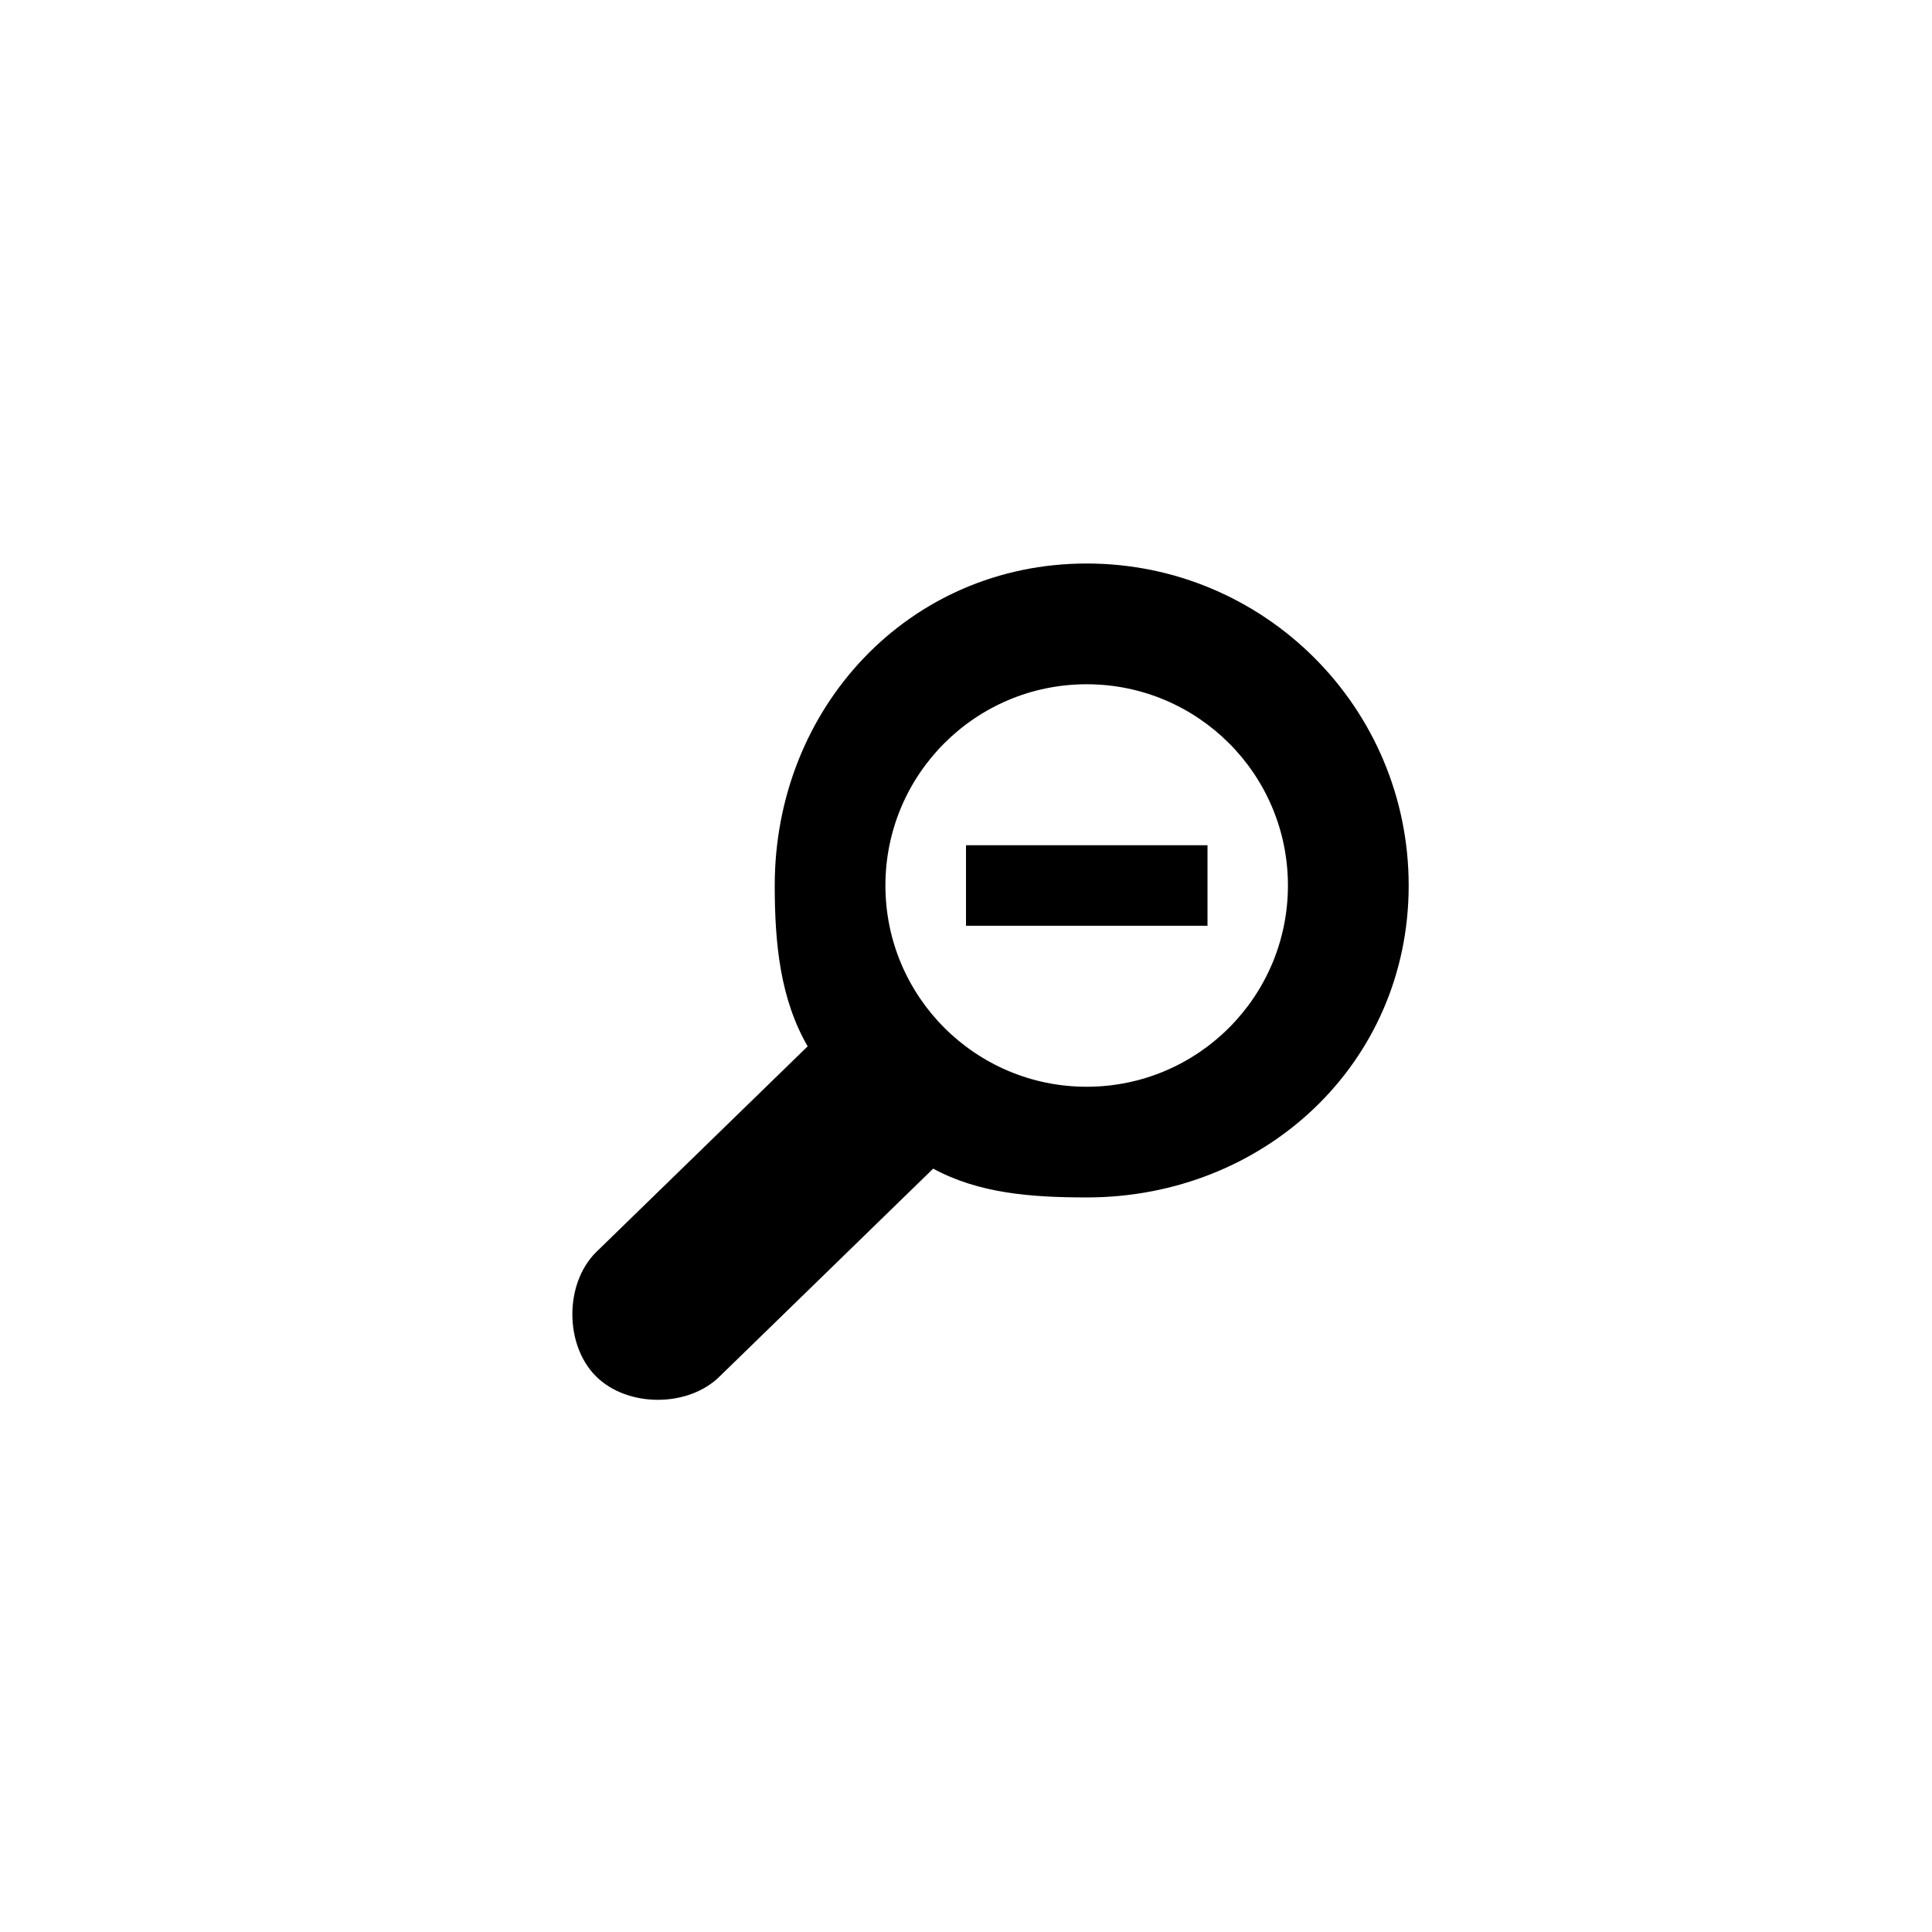
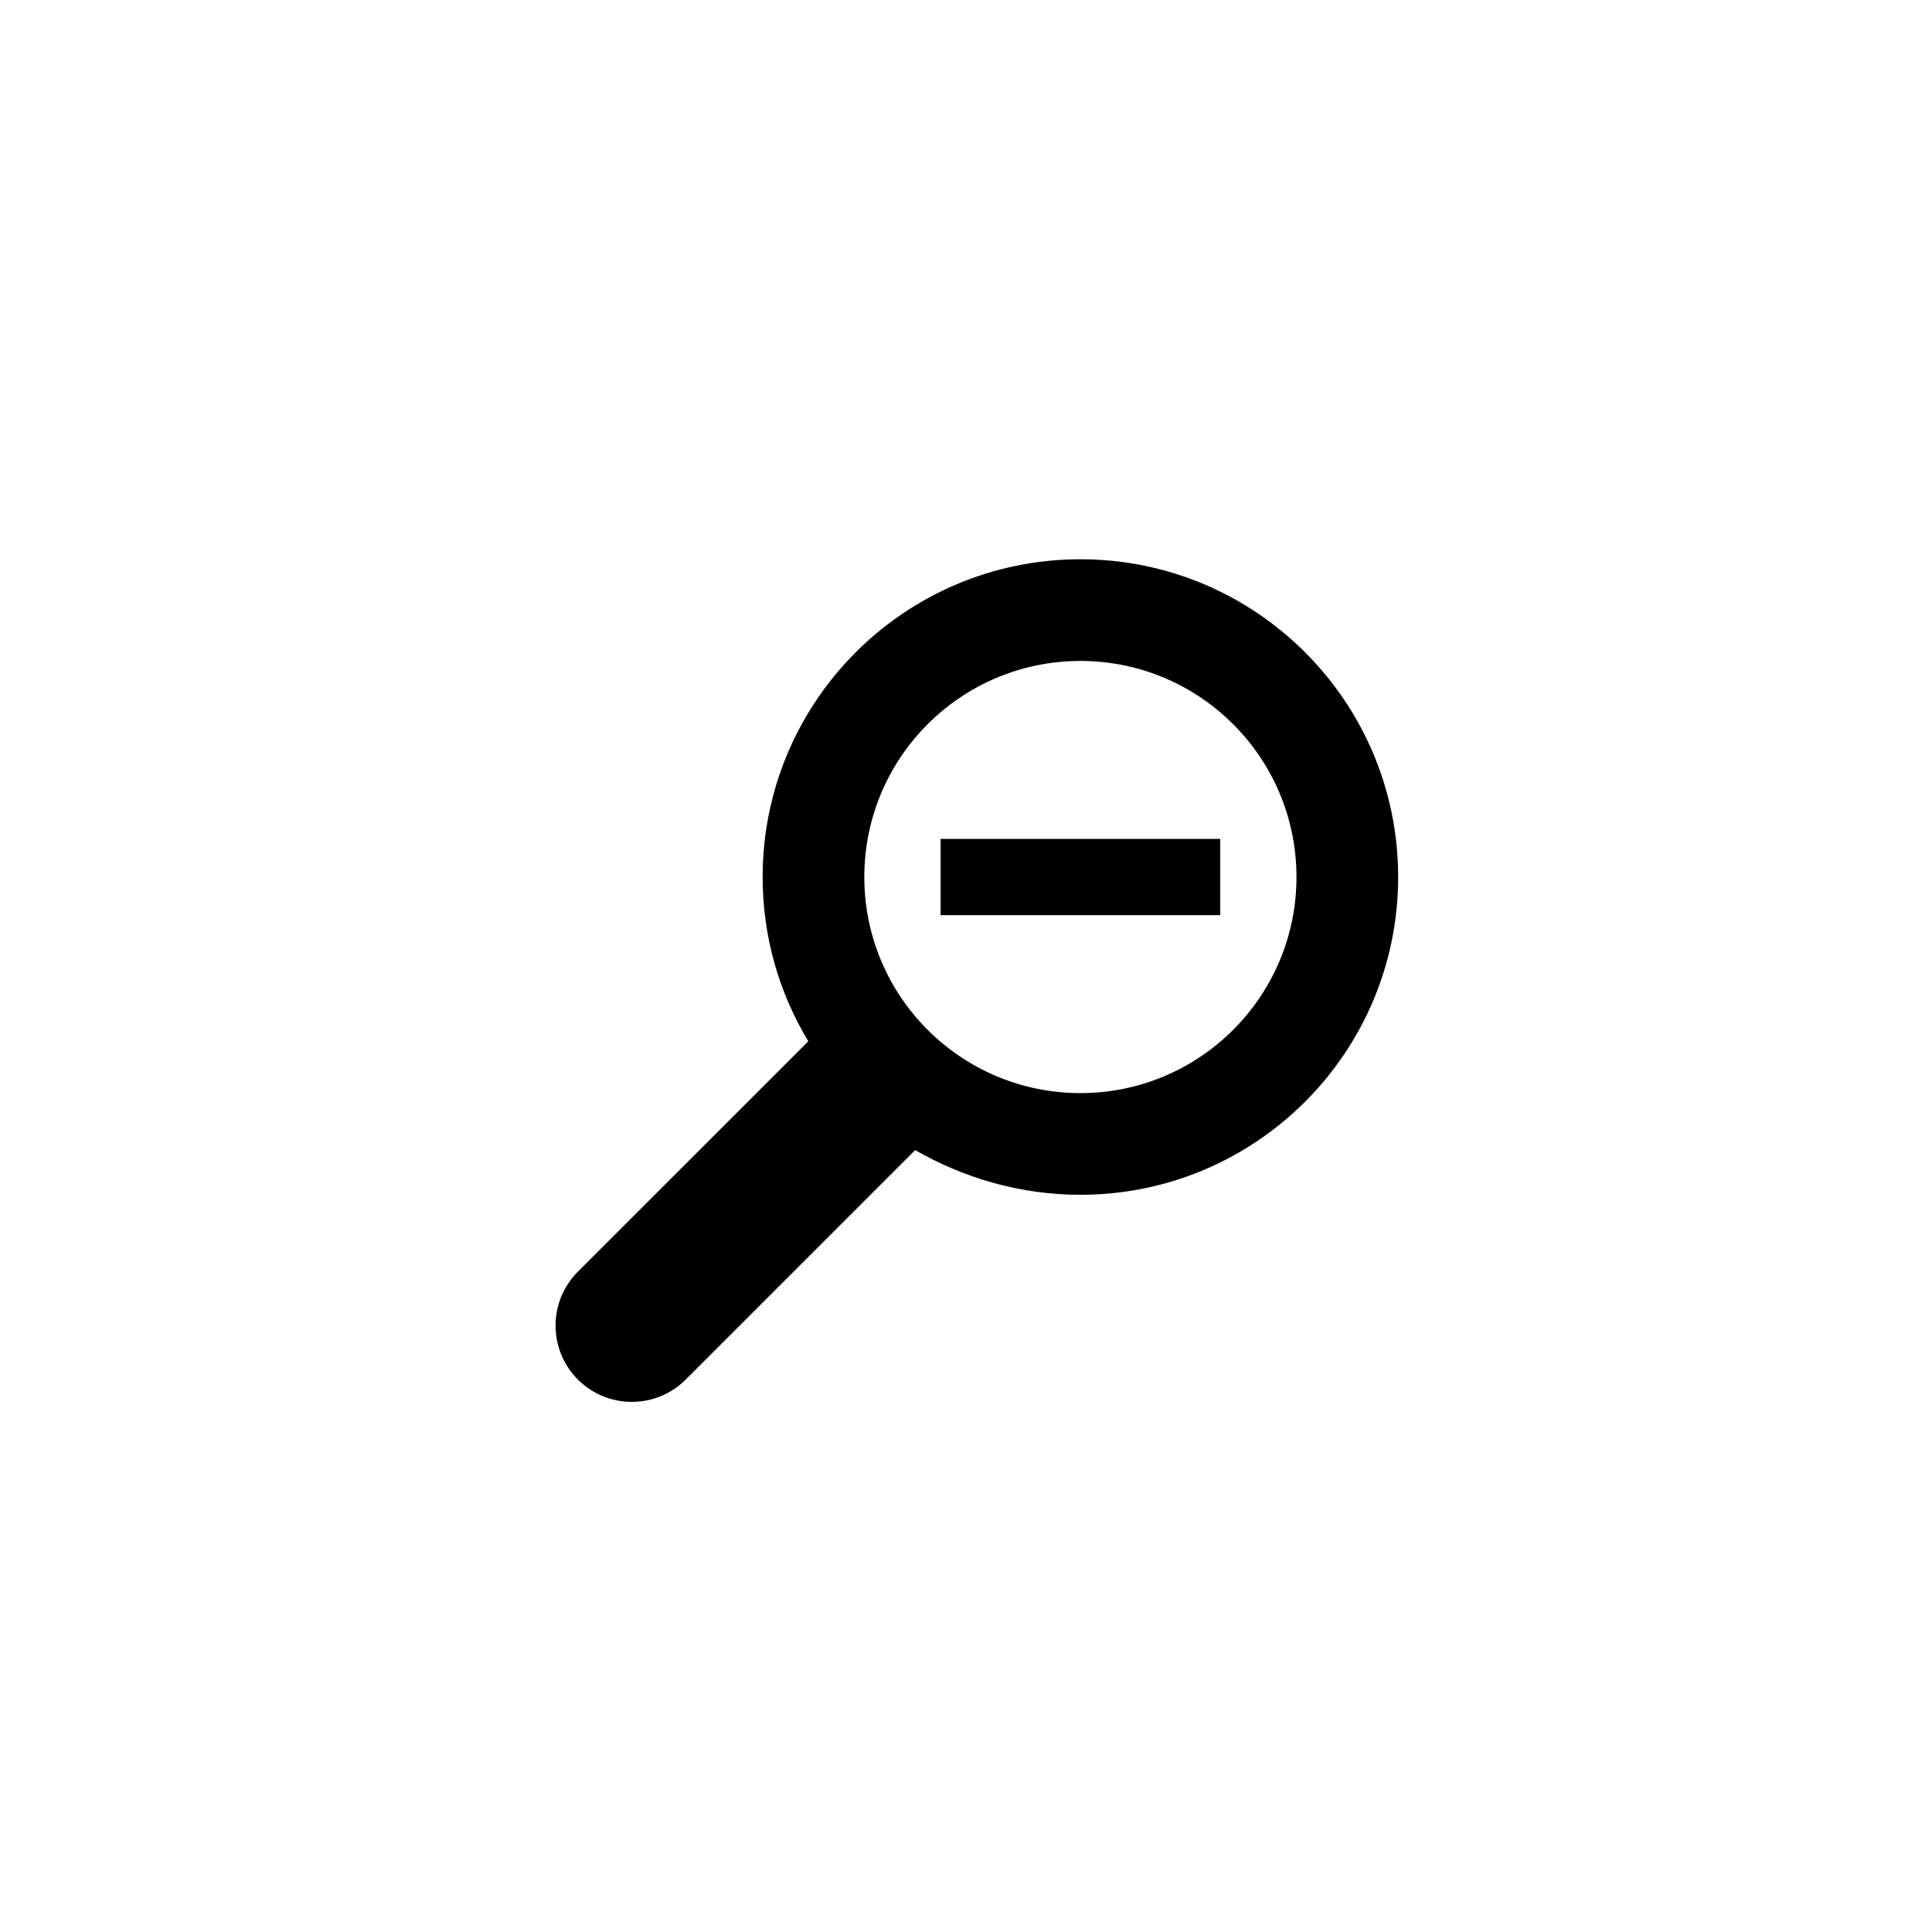
<svg xmlns="http://www.w3.org/2000/svg" version="1.1" baseProfile="full" width="76" height="76" viewBox="0 0 76.00 76.00" enable-background="new 0 0 76.00 76.00" xml:space="preserve">
-   <path fill="#000000" fill-opacity="1" stroke-width="0.2" stroke-linejoin="round" d="M 23.442,49.264L 31.771,41.16C 30.696,39.298 30.476,37.138 30.476,34.833C 30.476,27.838 35.751,22.167 42.747,22.167C 49.743,22.167 55.414,27.838 55.414,34.833C 55.414,41.829 49.743,47.104 42.747,47.104C 40.561,47.104 38.504,46.946 36.709,45.971L 28.317,54.138C 27.08,55.374 24.679,55.374 23.442,54.138C 22.206,52.901 22.206,50.5 23.442,49.264 Z M 42.747,26.917C 38.375,26.917 34.83,30.461 34.83,34.833C 34.83,39.206 38.375,42.75 42.747,42.75C 47.119,42.75 50.664,39.206 50.664,34.833C 50.664,30.461 47.119,26.917 42.747,26.917 Z M 38,33.25L 47.5,33.25L 47.5,36.417L 38,36.417L 38,33.25 Z " />
+   <path fill="#000000" fill-opacity="1" stroke-width="0.2" stroke-linejoin="round" d="M 42.5,22C 49.404,22 55,27.596 55,34.5C 55,41.404 49.404,47 42.5,47C 40.136,47 37.925,46.343 36,45.243L 26.975,54.268C 25.803,55.439 23.904,55.439 22.732,54.268C 21.561,53.096 21.561,51.197 22.732,50.025L 31.797,40.961C 30.657,39.075 30,36.864 30,34.5C 30,27.596 35.596,22 42.5,22 Z M 42.5,26C 37.806,26 34,29.806 34,34.5C 34,39.194 37.806,43 42.5,43C 47.194,43 51,39.194 51,34.5C 51,29.806 47.194,26 42.5,26 Z M 48,33L 48,36L 37,36L 37,33L 48,33 Z " />
</svg>
